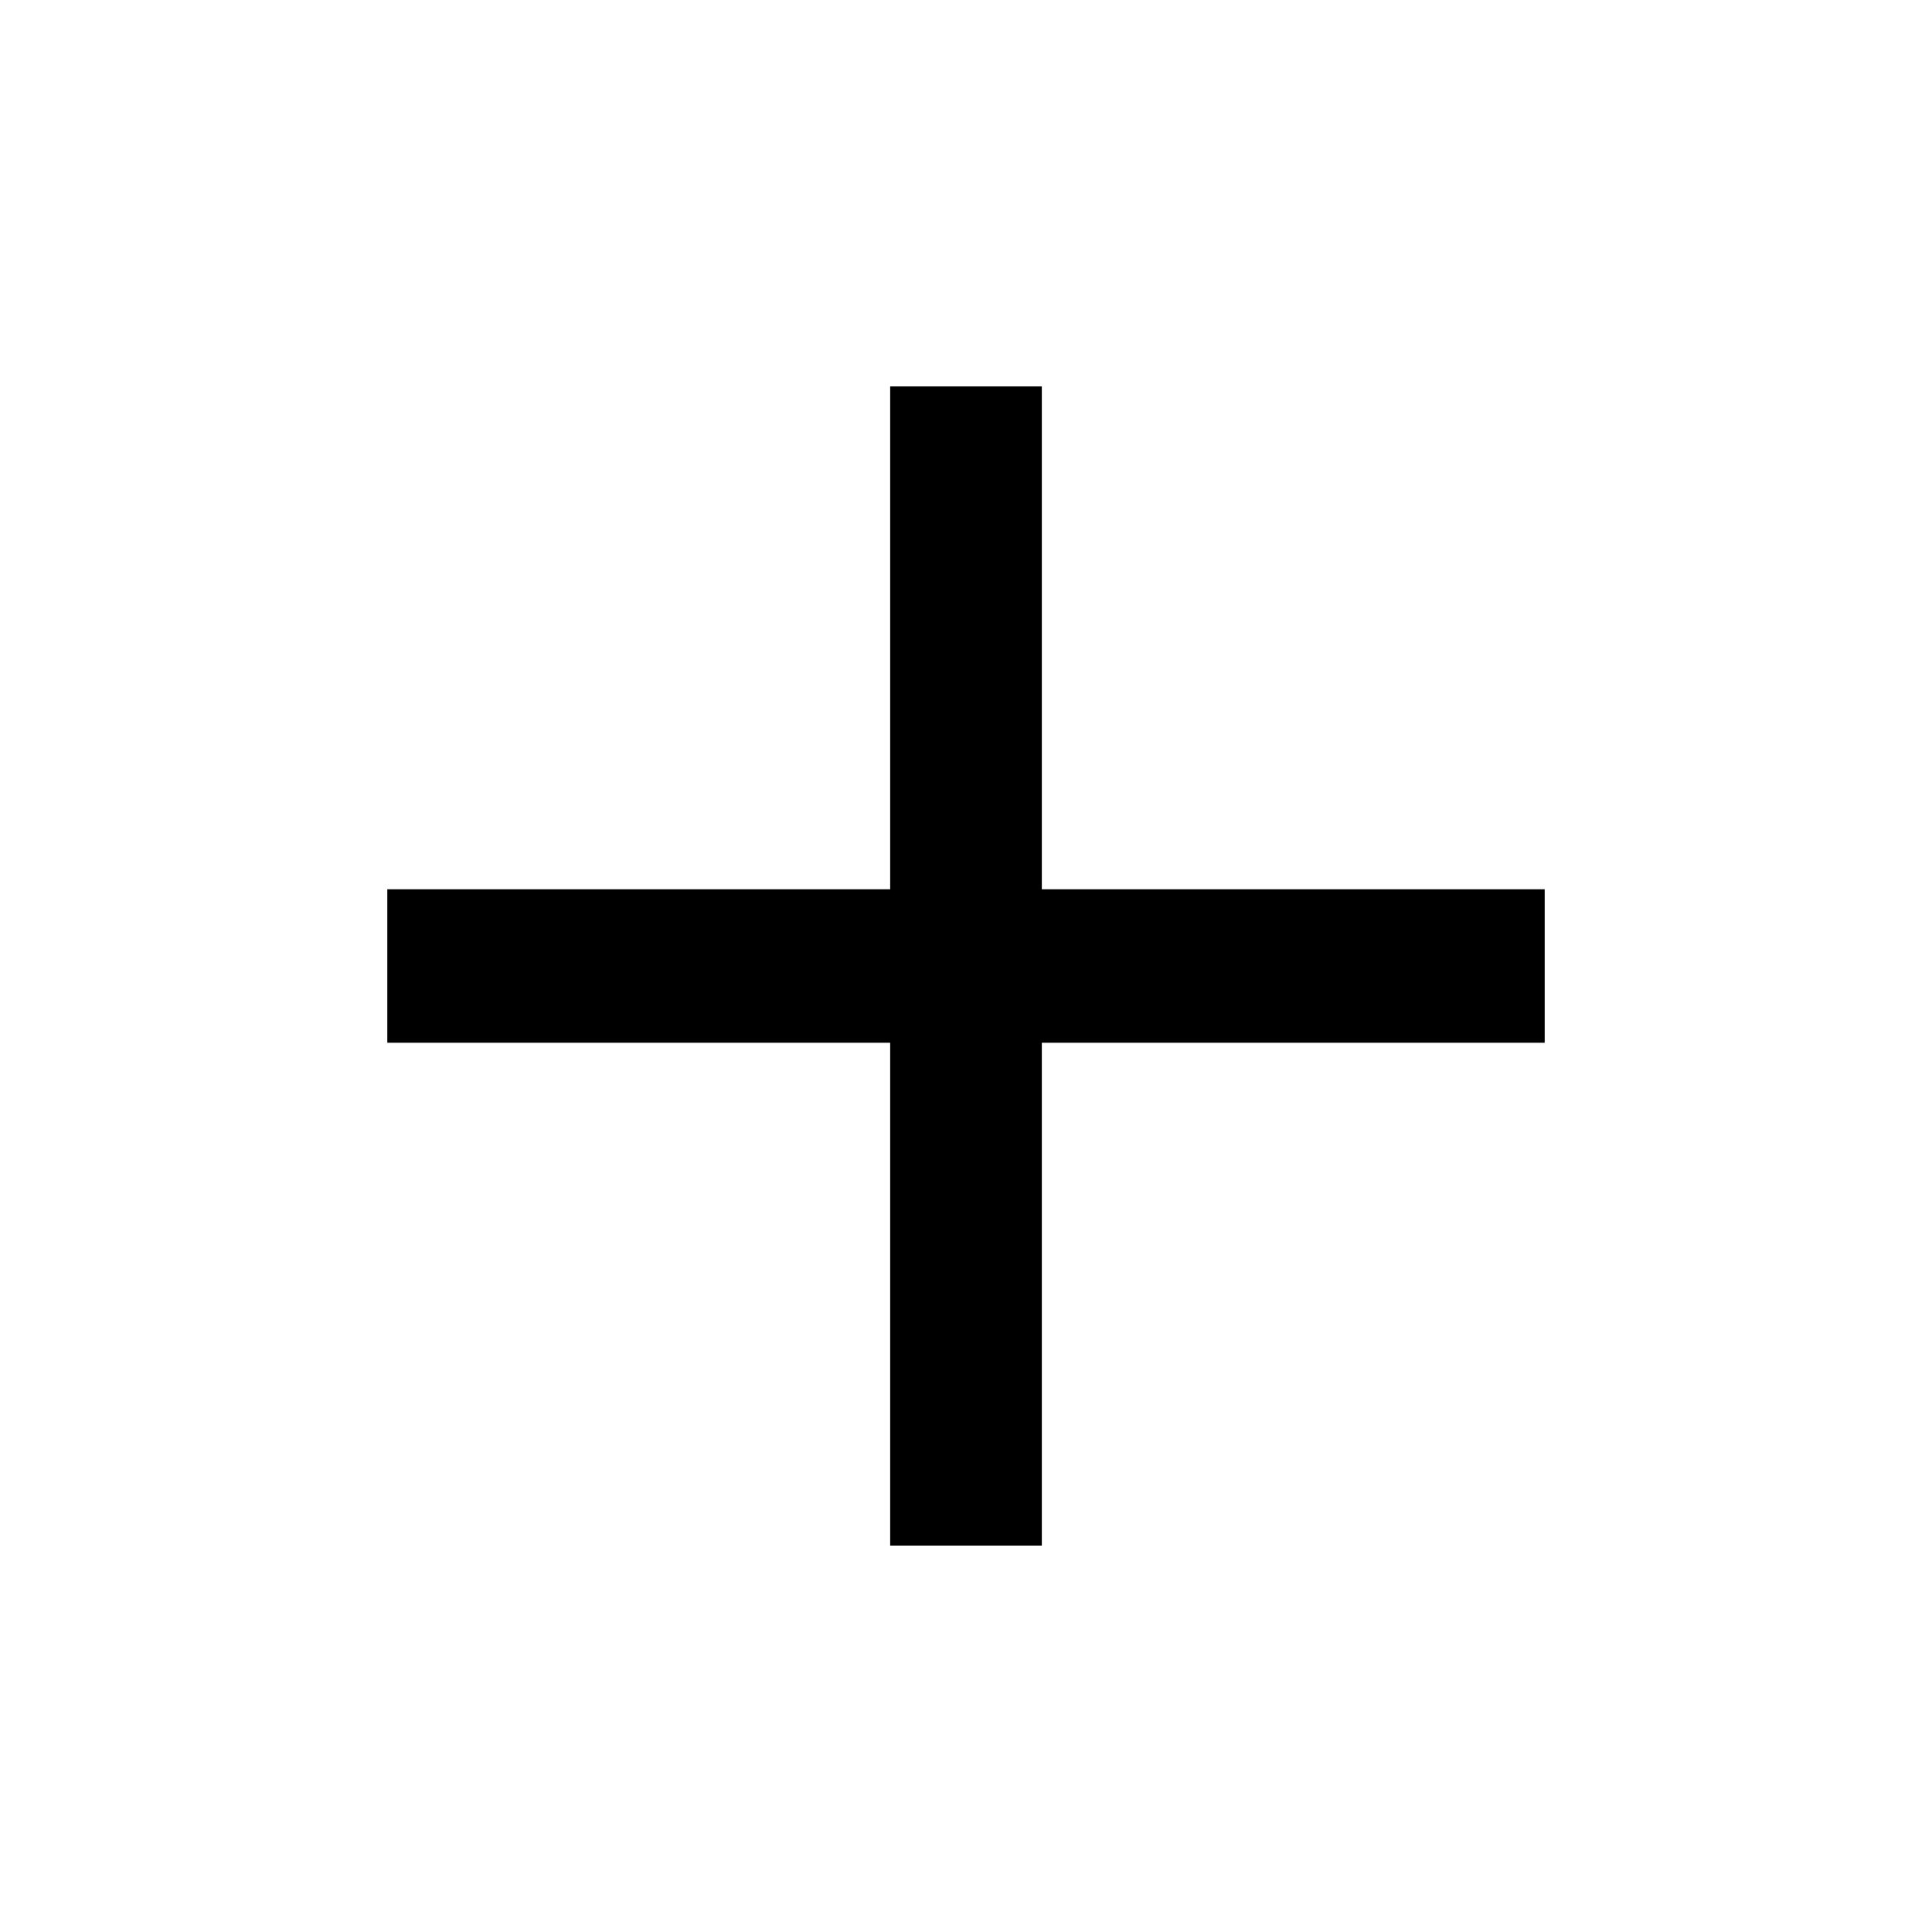
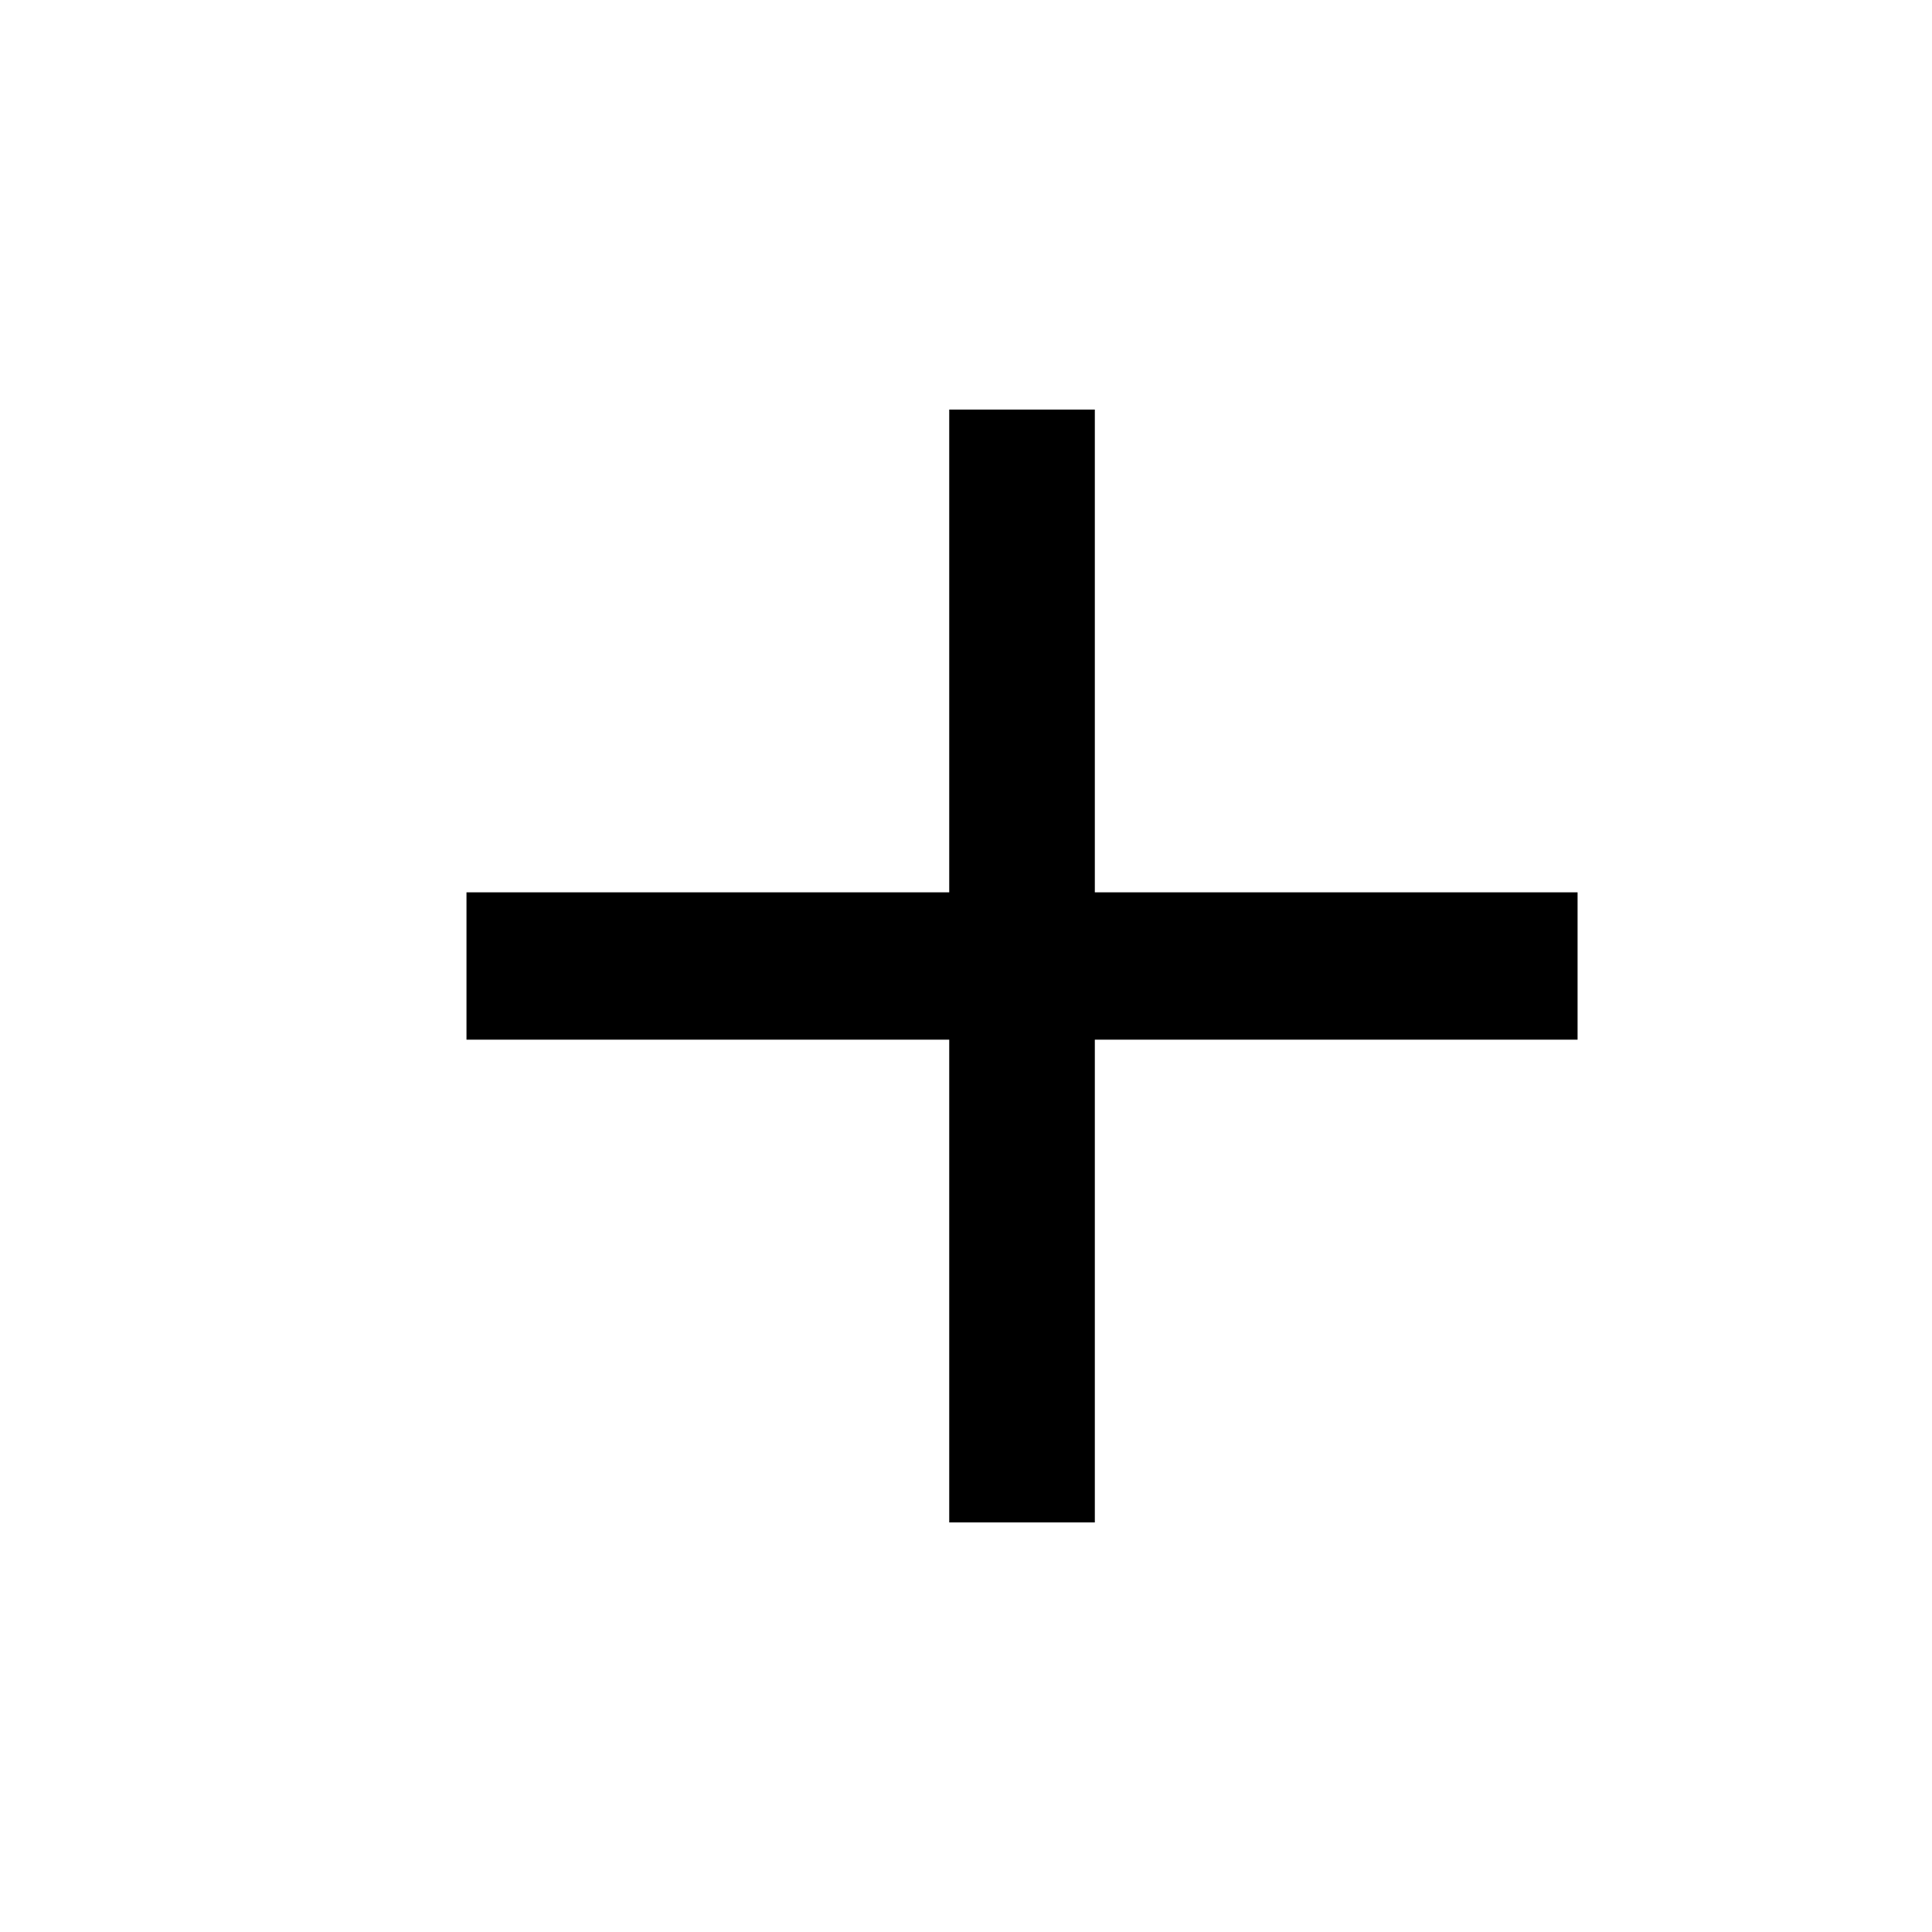
<svg xmlns="http://www.w3.org/2000/svg" viewBox="0 0 100 100">
-   <path d="M53.925 20.0V46.028H79.953V53.972H53.925V80.0H46.075V53.972H20.047V46.028H46.075V20.0Z" fill="#000" fill-rule="nonzero" />
+   <g transform="translate(4.90,2.00) scale(0.96)">
+     <path d="M53.925 20.0V46.028H79.953V53.972H53.925V80.0H46.075V53.972H20.047V46.028H46.075V20.0Z" fill="#000" fill-rule="nonzero" />
+   </g>
</svg>
